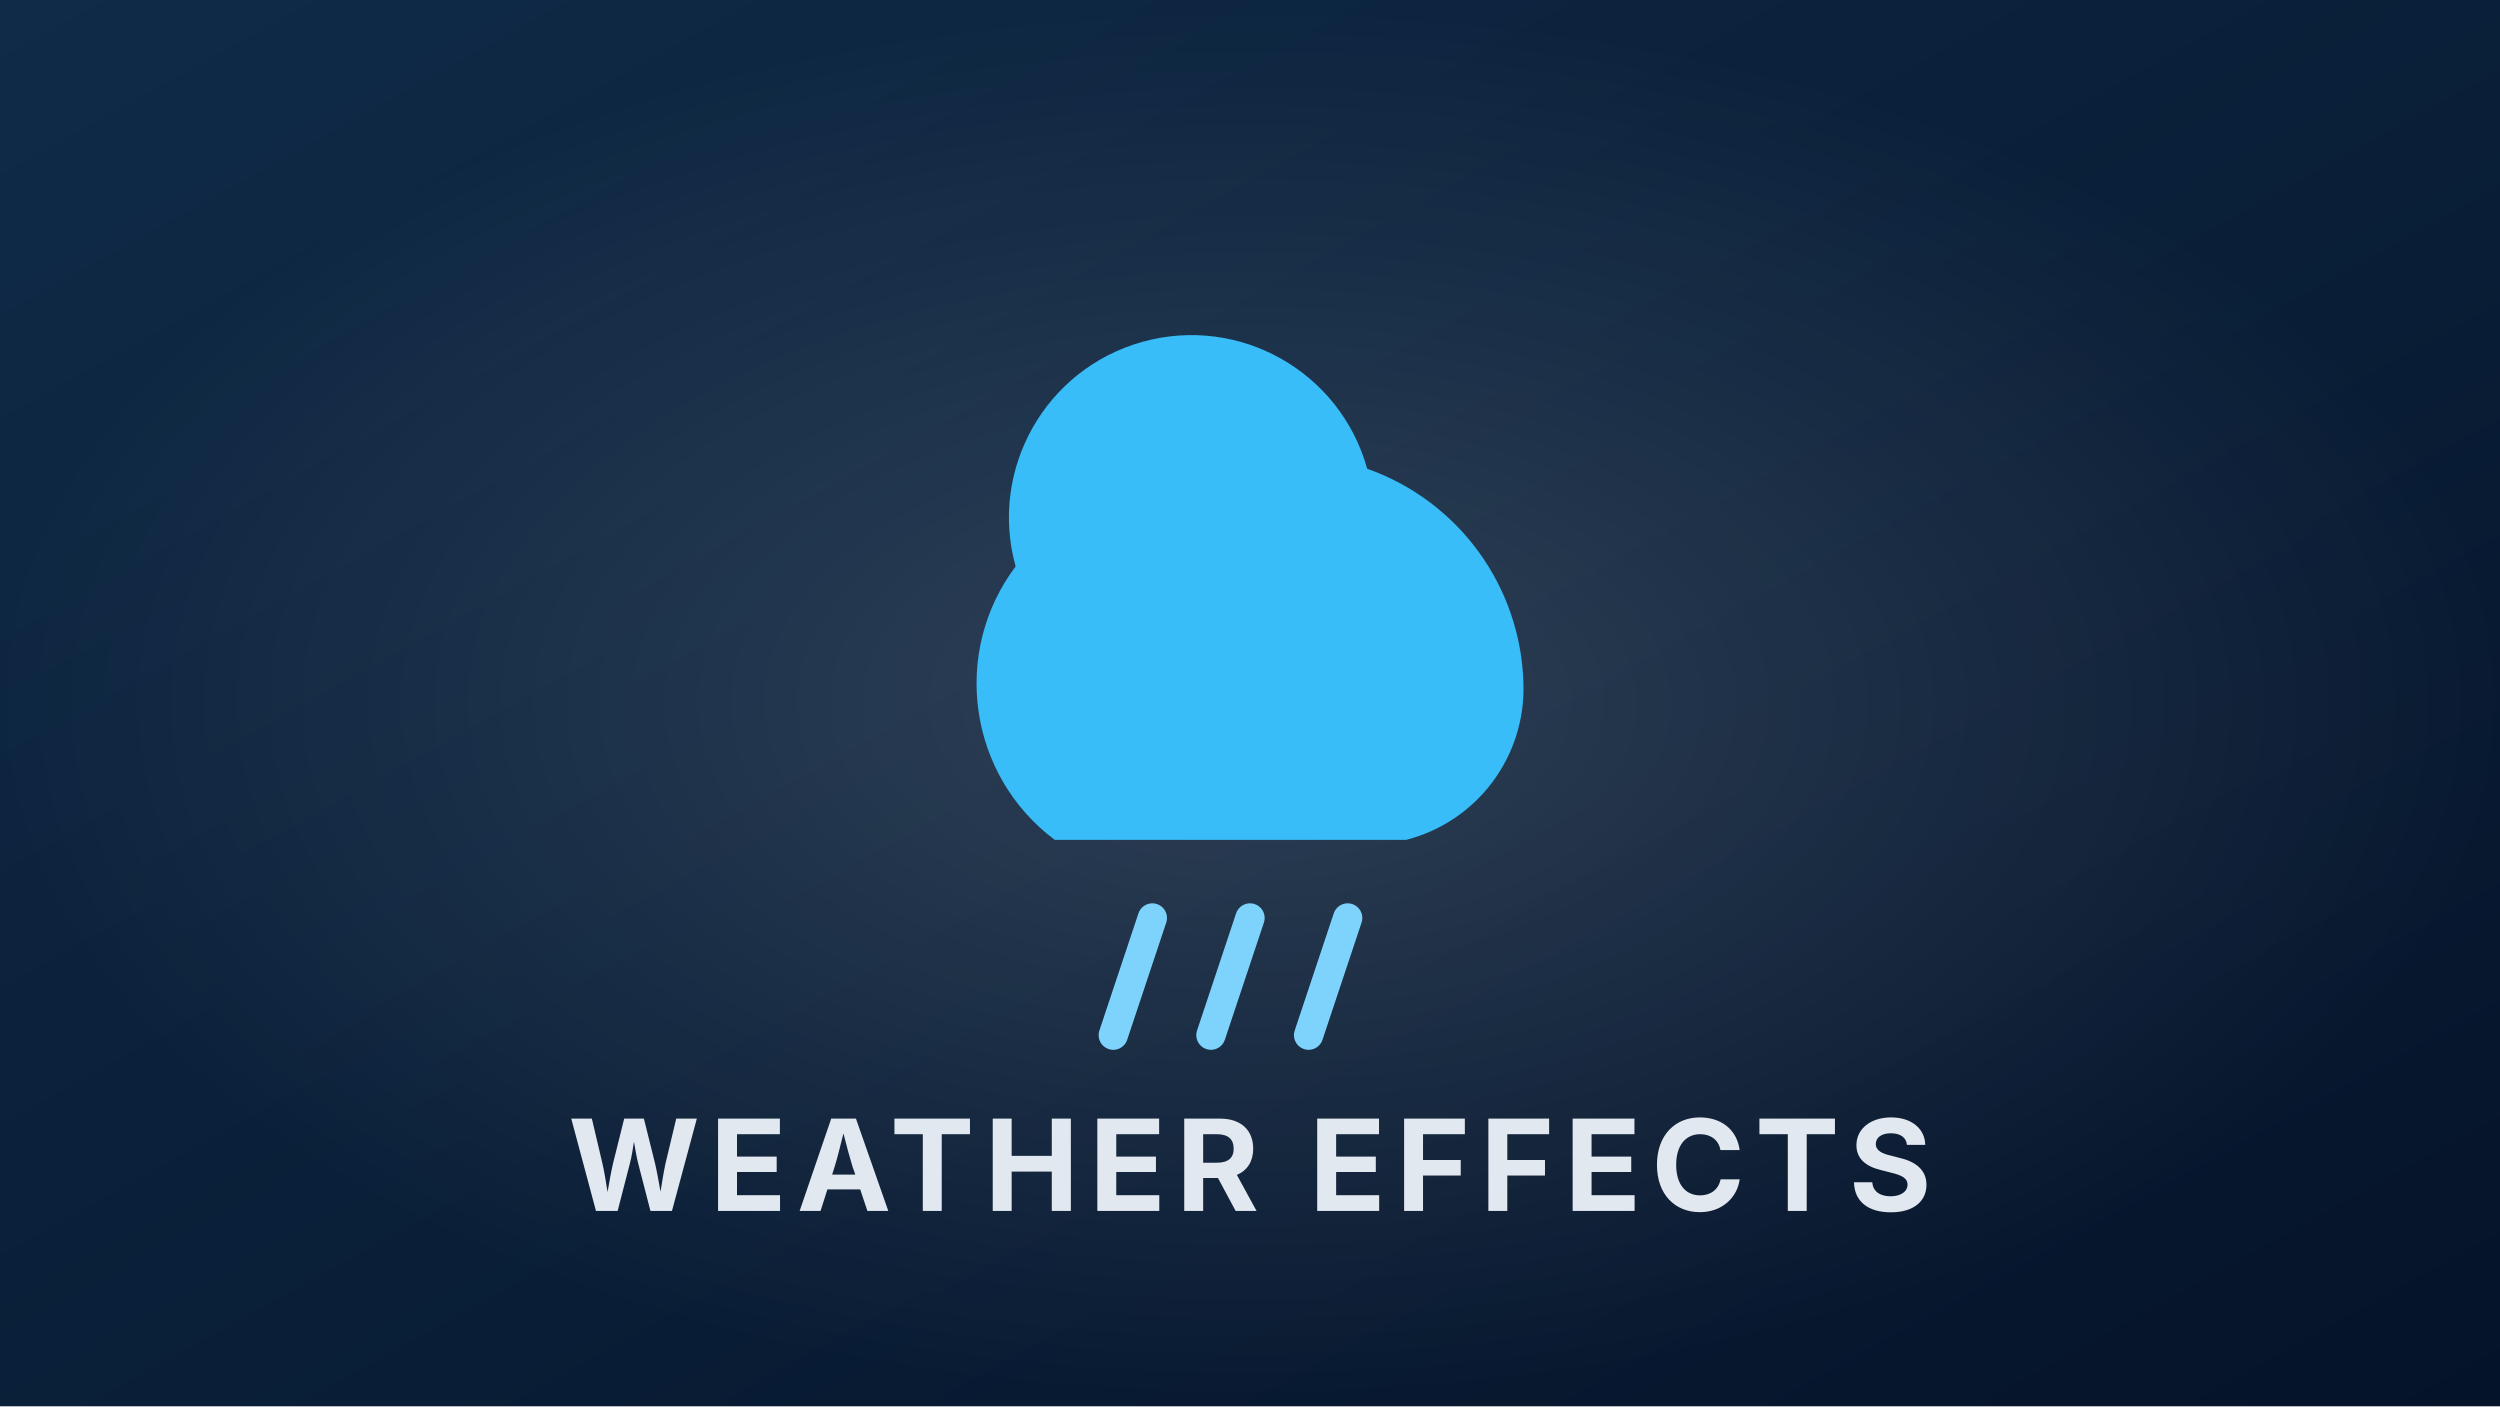
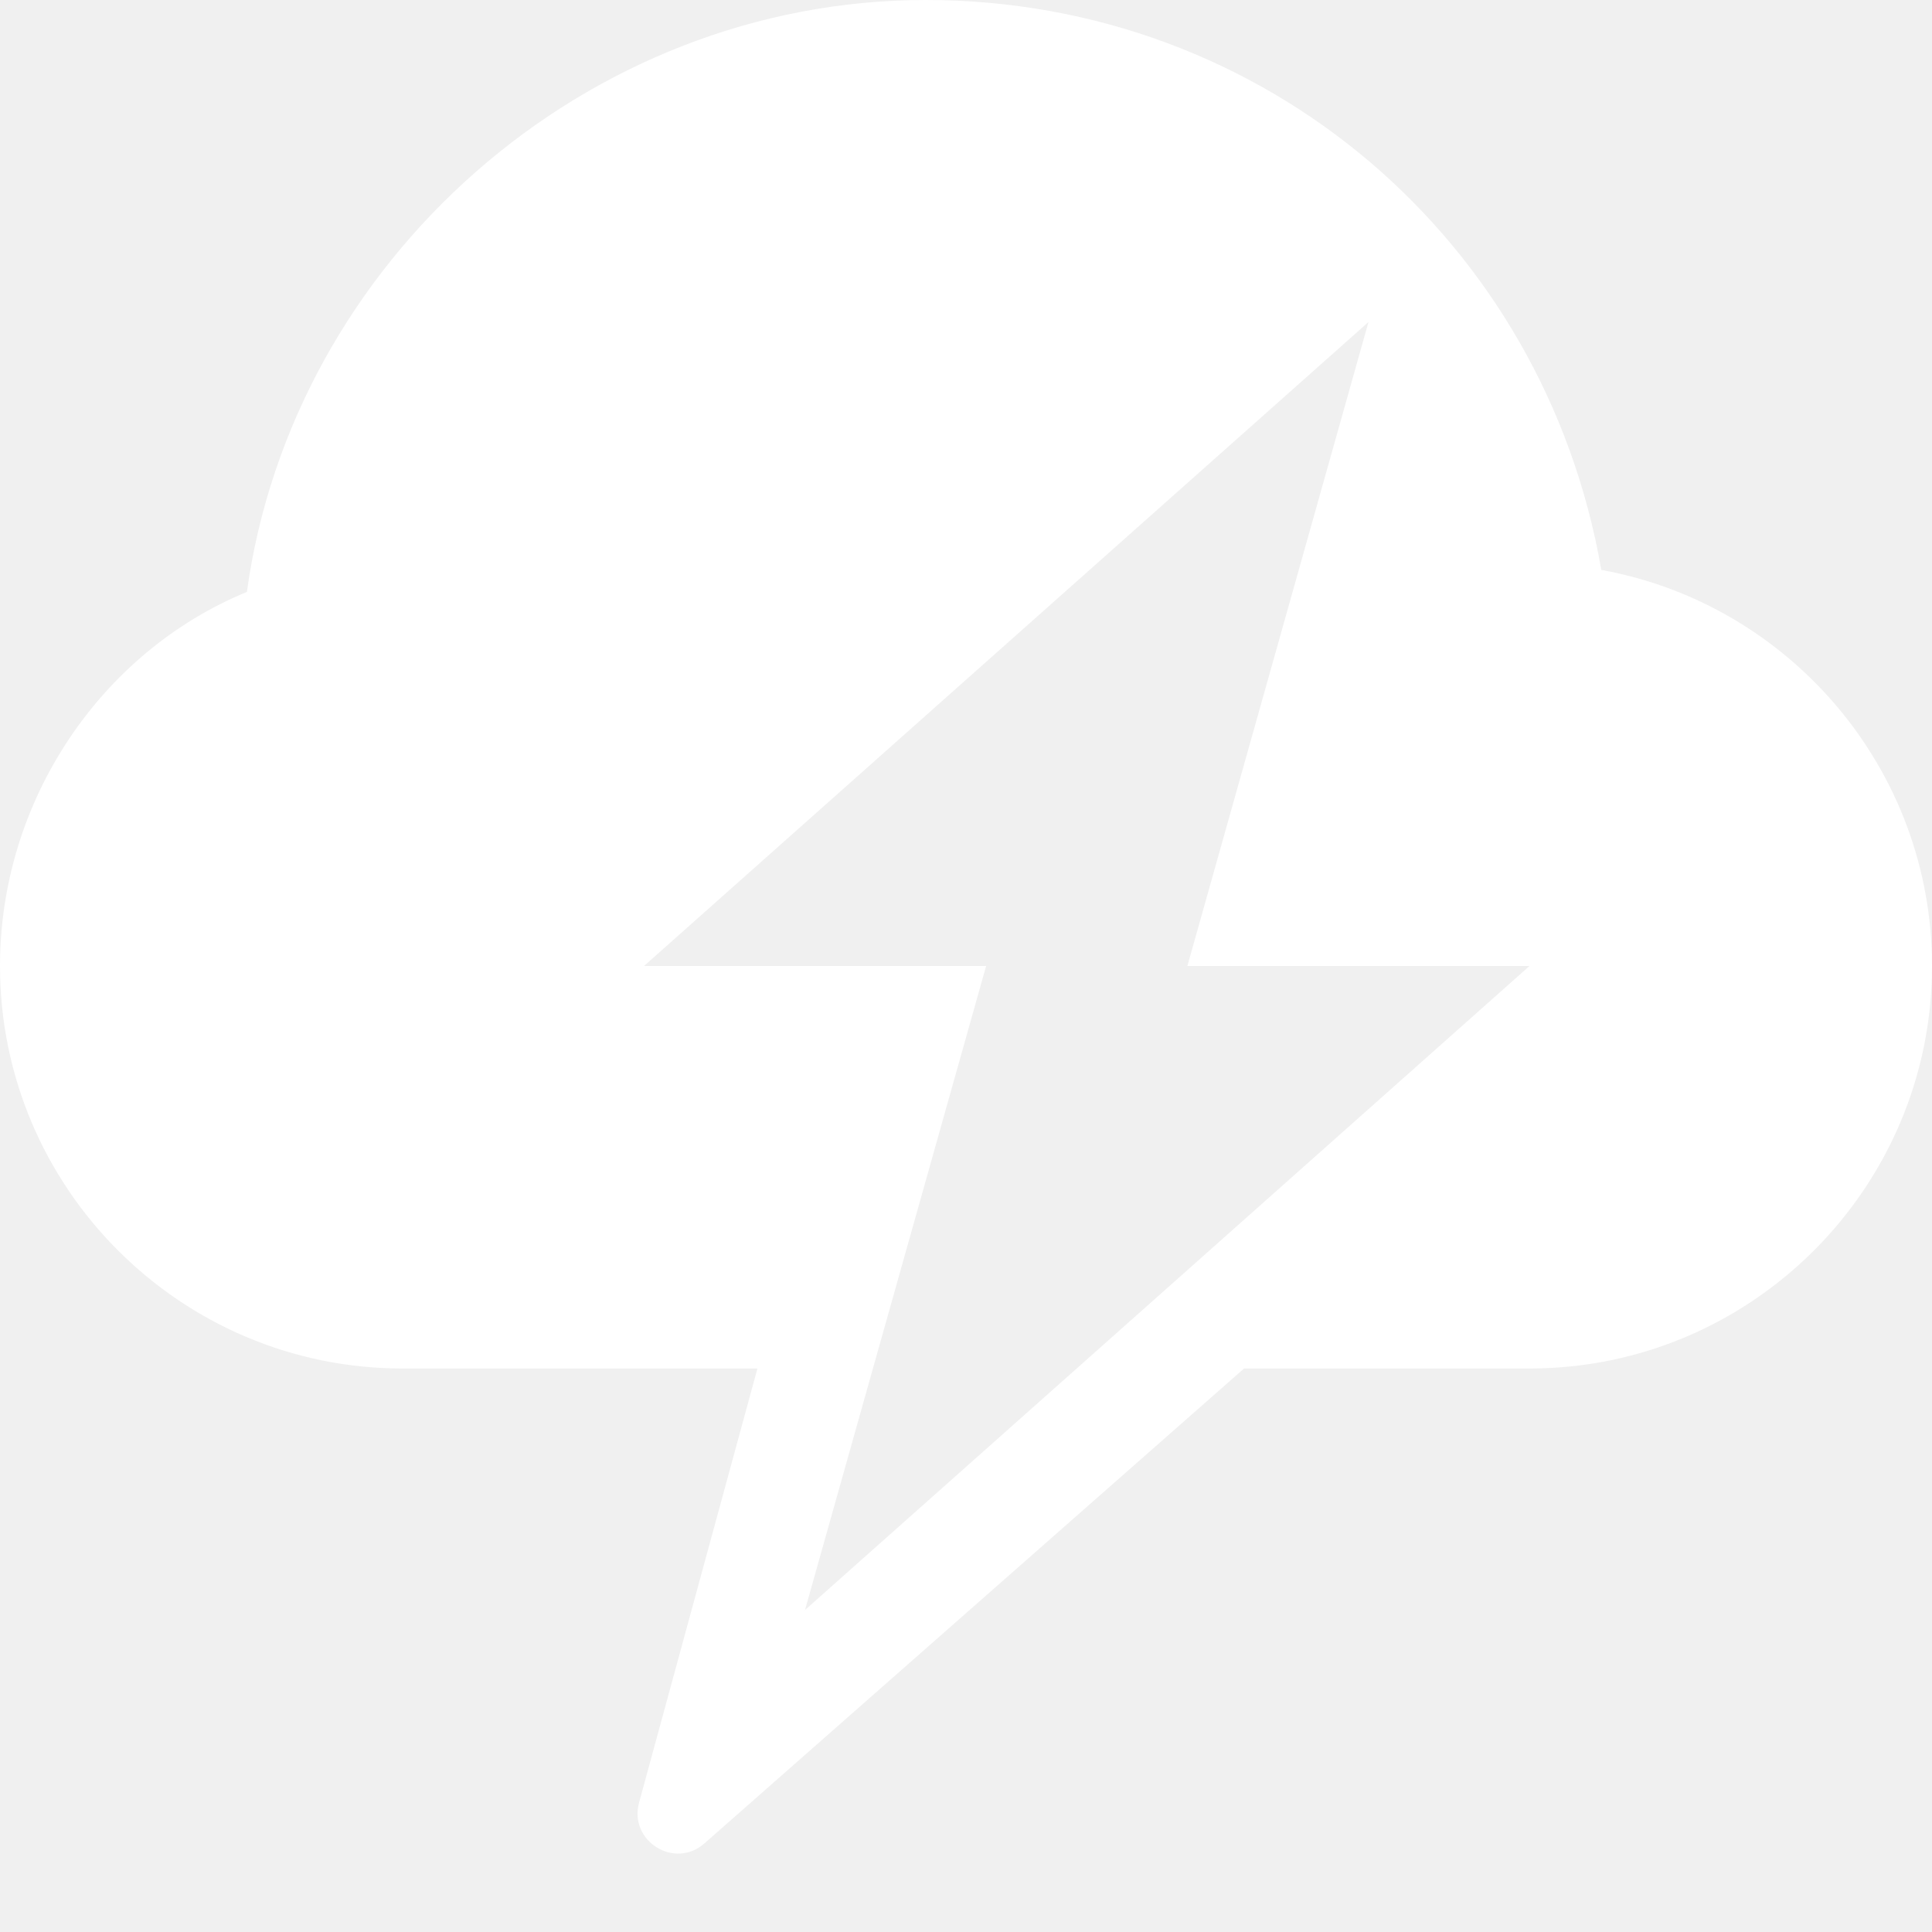
- <svg xmlns="http://www.w3.org/2000/svg" viewBox="0 0 256 144" width="256" height="144">
+ <svg xmlns="http://www.w3.org/2000/svg" width="24" height="24" viewBox="0 0 24 24" fill="none">
+   <g clip-path="url(#clip0_1038_1798)">
+     <path fill-rule="evenodd" clip-rule="evenodd" d="M11.5 0C15.712 0 19.184 2.989 19.892 7.08C22.225 7.501 24 9.547 24 12C24 14.757 21.757 17 19 17H18.996H15.454L8.751 22.899C8.379 23.227 7.808 22.87 7.939 22.392L9.409 17H5C2.243 17 0 14.757 0 12C0 9.946 1.253 8.099 3.067 7.353C3.634 3.239 7.277 0 11.5 0ZM17 4L14.75 12H19L10 20L12.25 12H8L17 4Z" fill="white" />
+   </g>
  <defs>
-     <linearGradient id="bg" x1="0%" y1="0%" x2="100%" y2="100%">
-       <stop offset="0%" stop-color="#0f2b48" />
-       <stop offset="100%" stop-color="#051329" />
-     </linearGradient>
-     <radialGradient id="glow" cx="50%" cy="50%" r="50%">
-       <stop offset="0%" stop-color="#ffffff" stop-opacity="0.15" />
-       <stop offset="100%" stop-color="#ffffff" stop-opacity="0" />
-     </radialGradient>
+     <clipPath id="clip0_1038_1798">
+       <rect width="24" height="24" fill="white" />
+     </clipPath>
  </defs>
-   <rect width="256" height="144" fill="url(#bg)" />
-   <rect width="256" height="144" fill="url(#glow)" />
-   <g transform="translate(128, 62)">
-     <path d="M-24 -4 A18 18 0 0 1 12 -14 A24 24 0 0 1 28 8 A16 16 0 0 1 16 24 L-20 24 A20 20 0 0 1 -24 -4 Z" fill="#38bdf8" />
-     <path d="M-10 32 L-14 44 M0 32 L-4 44 M10 32 L6 44" stroke="#7dd3fc" stroke-width="3" stroke-linecap="round" />
-   </g>
-   <text x="128" y="124" text-anchor="middle" font-family="-apple-system, sans-serif" font-weight="700" font-size="13" fill="#e2e8f0" letter-spacing="1">WEATHER EFFECTS</text>
</svg>
